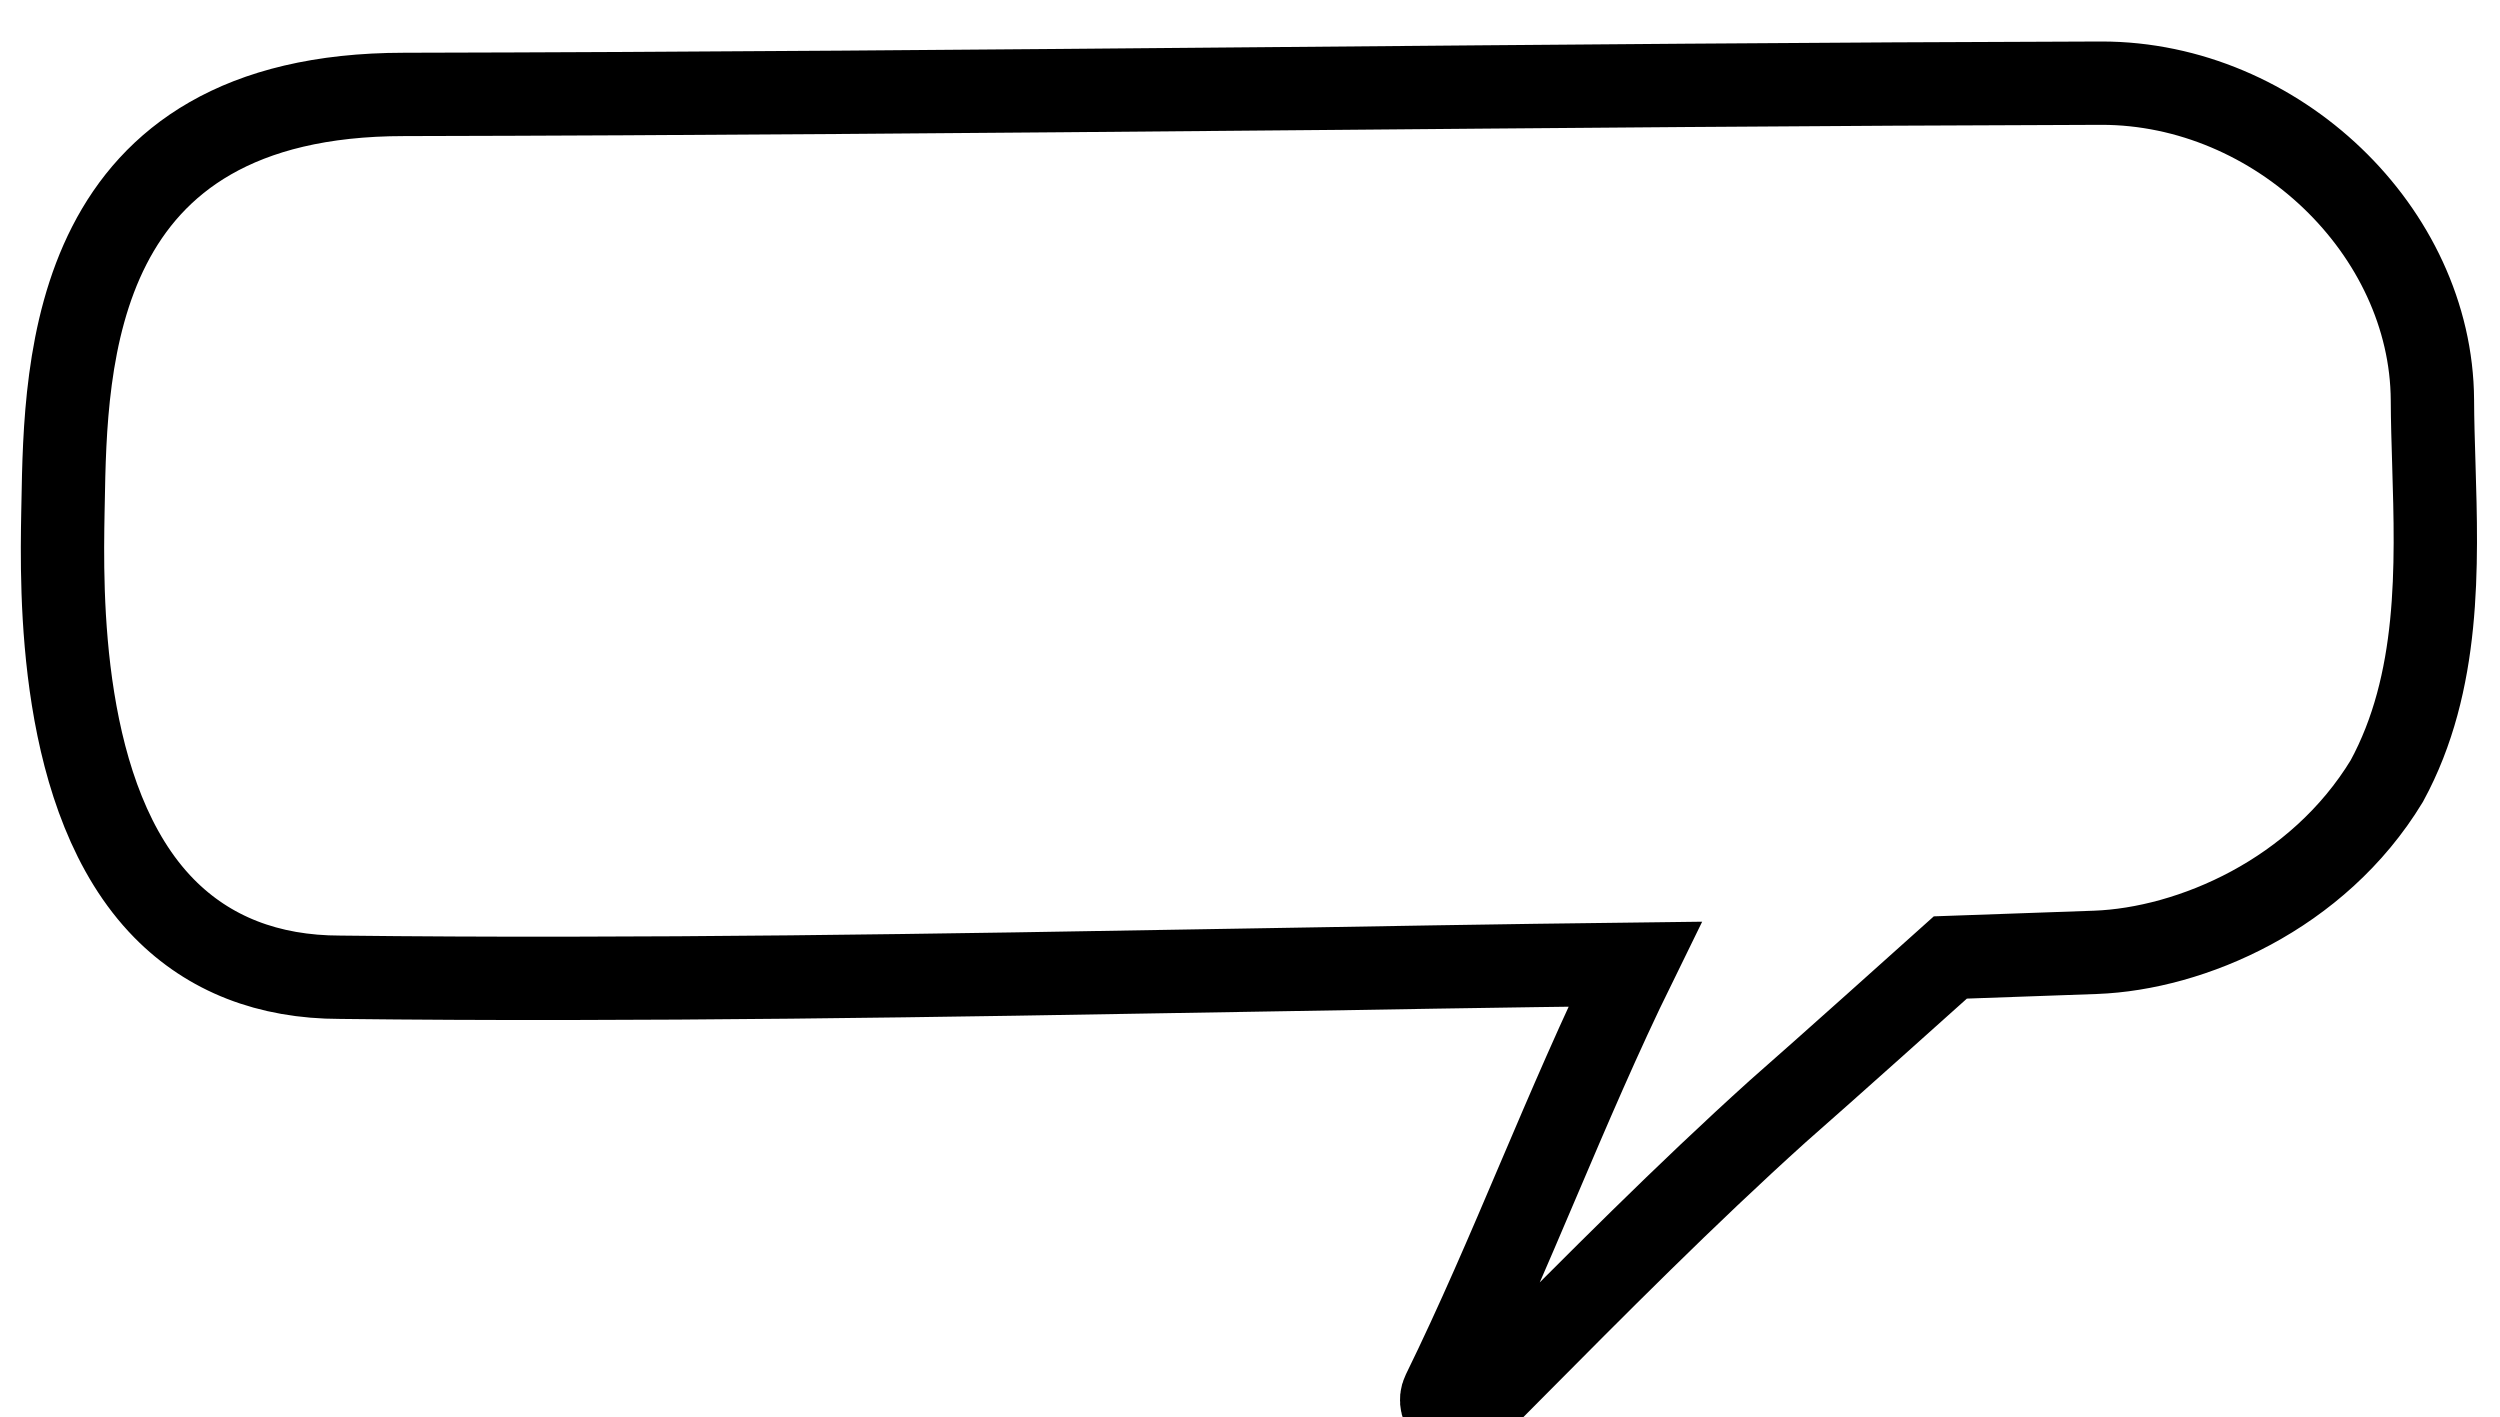
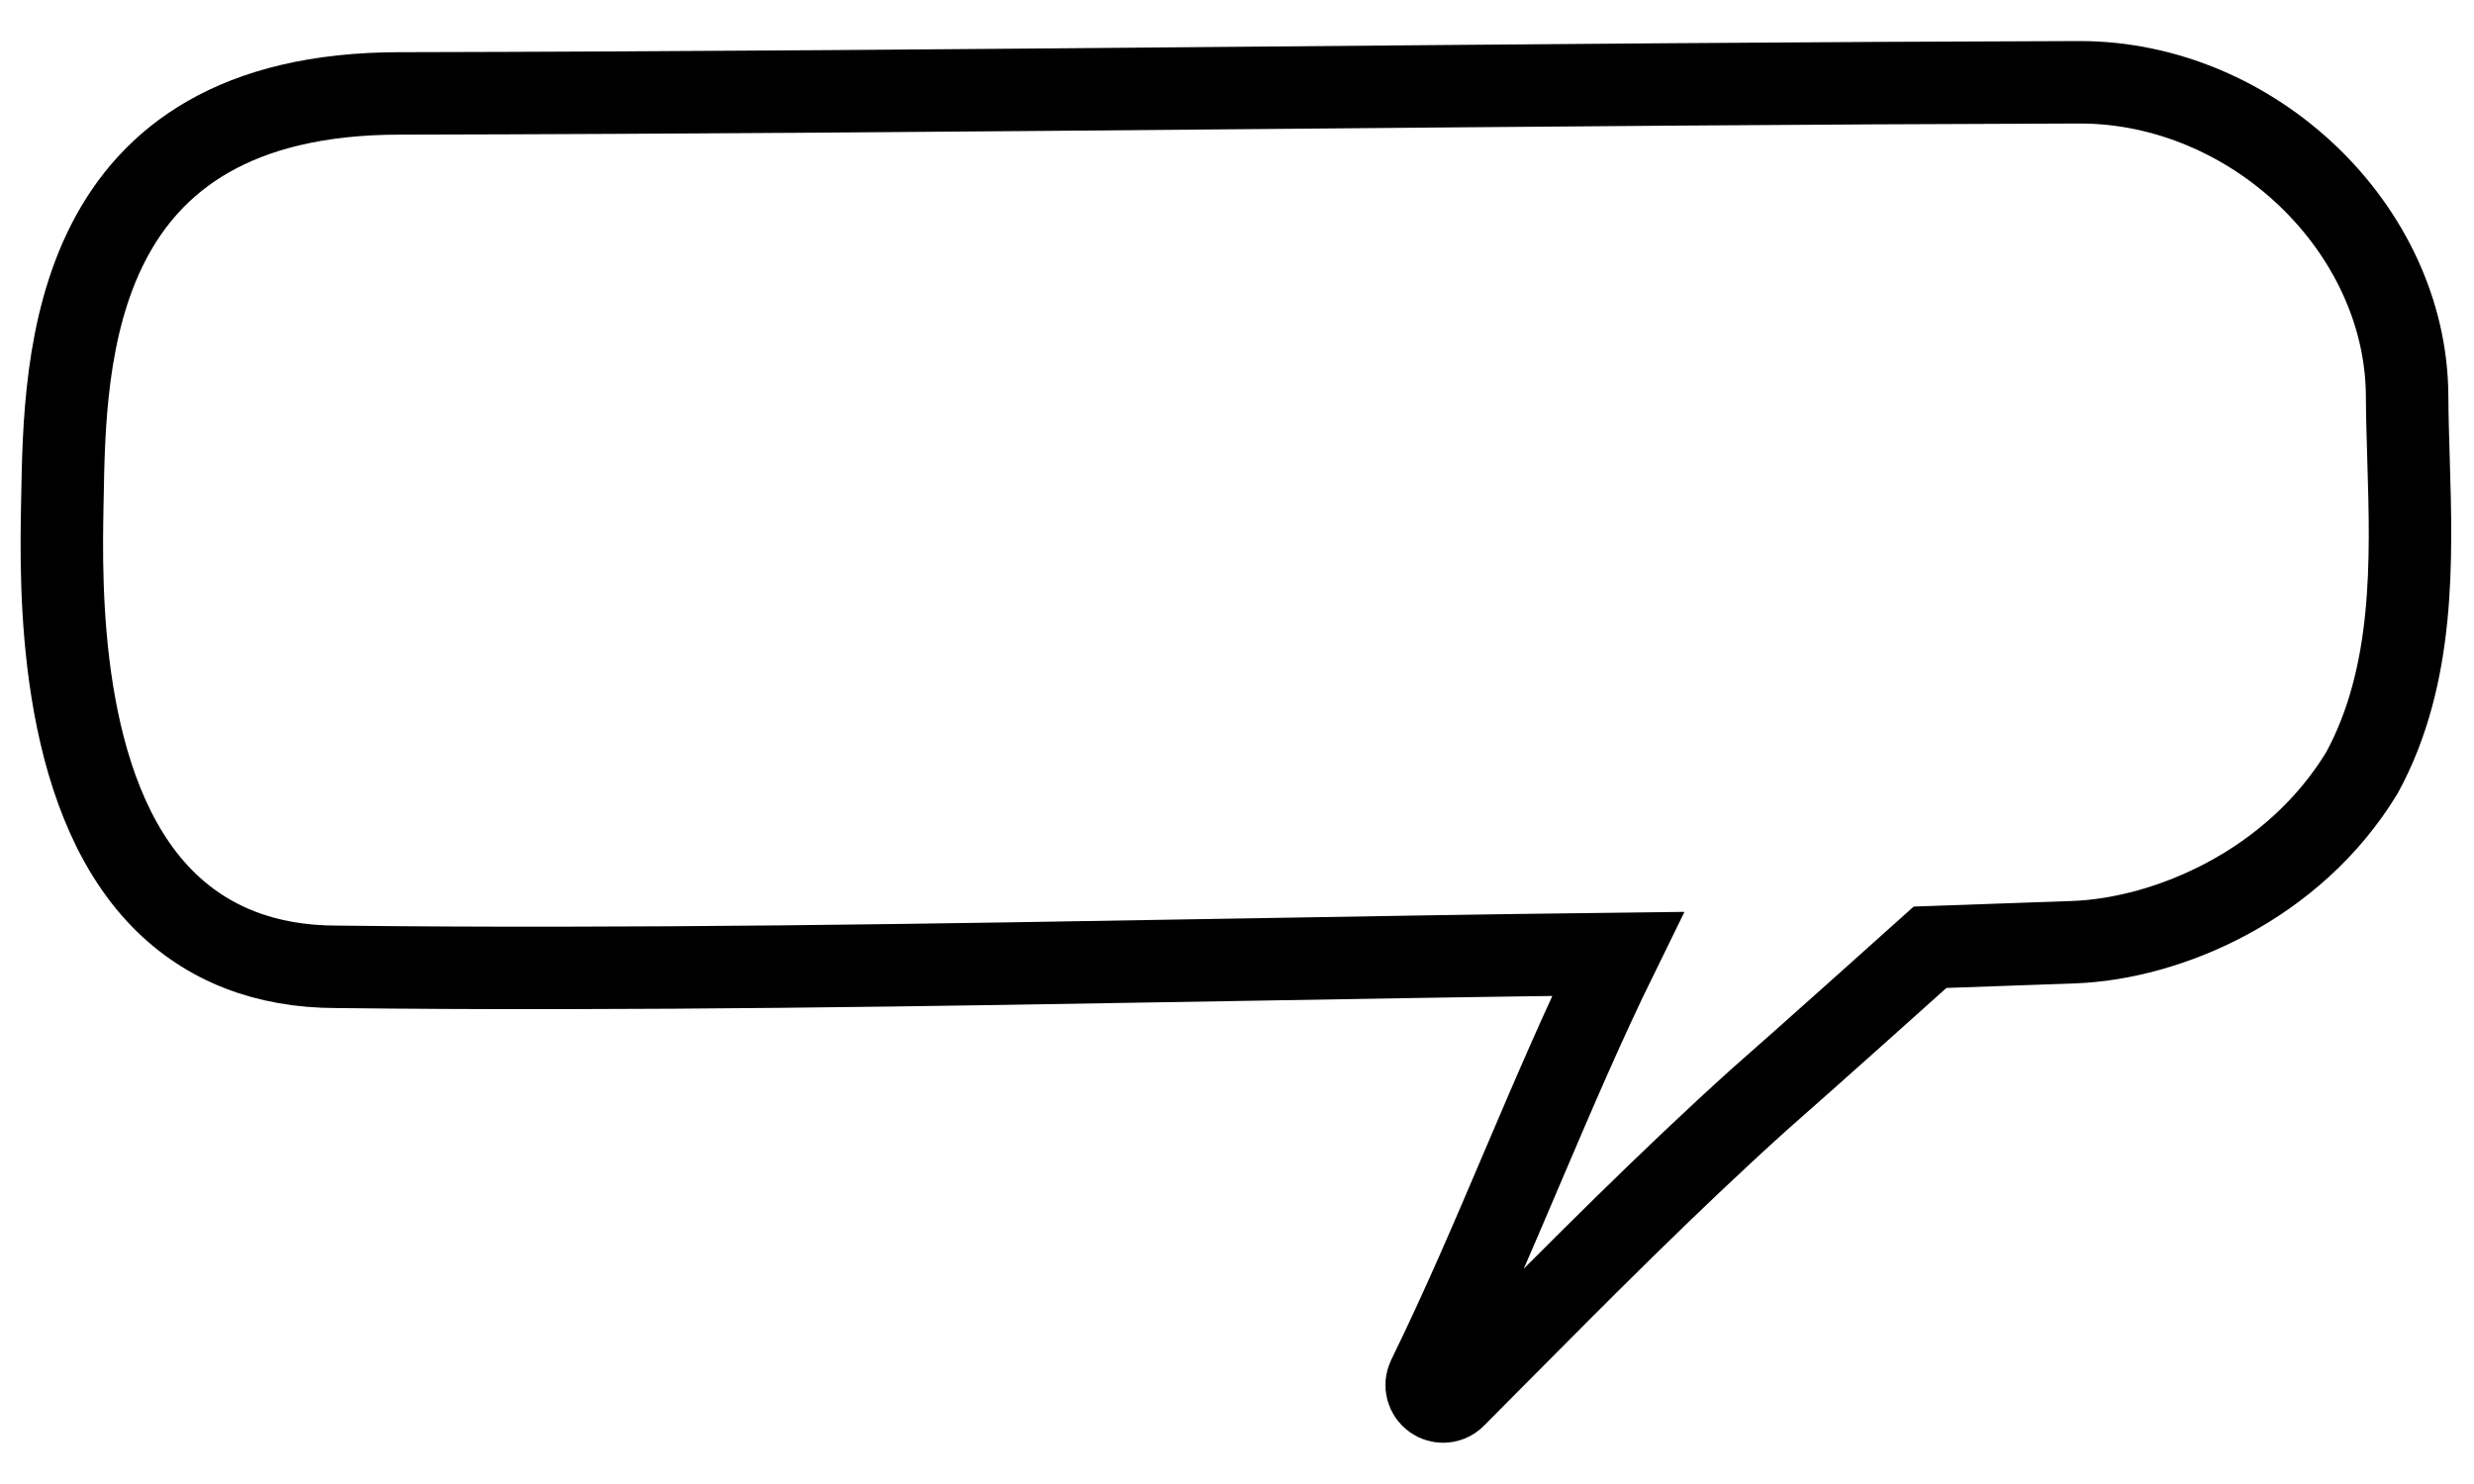
- <svg xmlns="http://www.w3.org/2000/svg" width="300" height="170">
+ <svg xmlns="http://www.w3.org/2000/svg" width="300" height="180">
  <path d="m175,170c-.4 0-.81-.12-1.16-.37-.8-.57-1.07-1.63-.64-2.51 4.09-8.35 7.81-17.07 11.4-25.51 3.65-8.56 7.4-17.37 11.59-25.91-15.95.19-32.1.47-47.76.74-35.26.61-71.71 1.25-107.6.83-8.63 0-15.75-2.78-21.14-8.26-12.77-13-12.31-38.13-12.14-47.6l.02-.97c.3-17.16.86-49.11 40.93-49.11 34.92-.07 70.26-.38 104.44-.68 32.45-.28 66-.58 99.15-.67h.1c21.04 0 39.58 17.74 39.7 38.02.01 2.5.09 5.02.17 7.68.37 12.29.79 26.22-5.64 38.04-8.27 13.64-23.5 20.13-34.94 20.56-8.5.31-15.28.55-17.44.62-2.72 2.44-14.98 13.44-20.7 18.45-11.11 10.02-21.86 20.86-32.26 31.34l-4.68 4.72c-.39.39-.9.59-1.42.59Z" stroke="black" stroke-width="10" fill="none" />
</svg>
